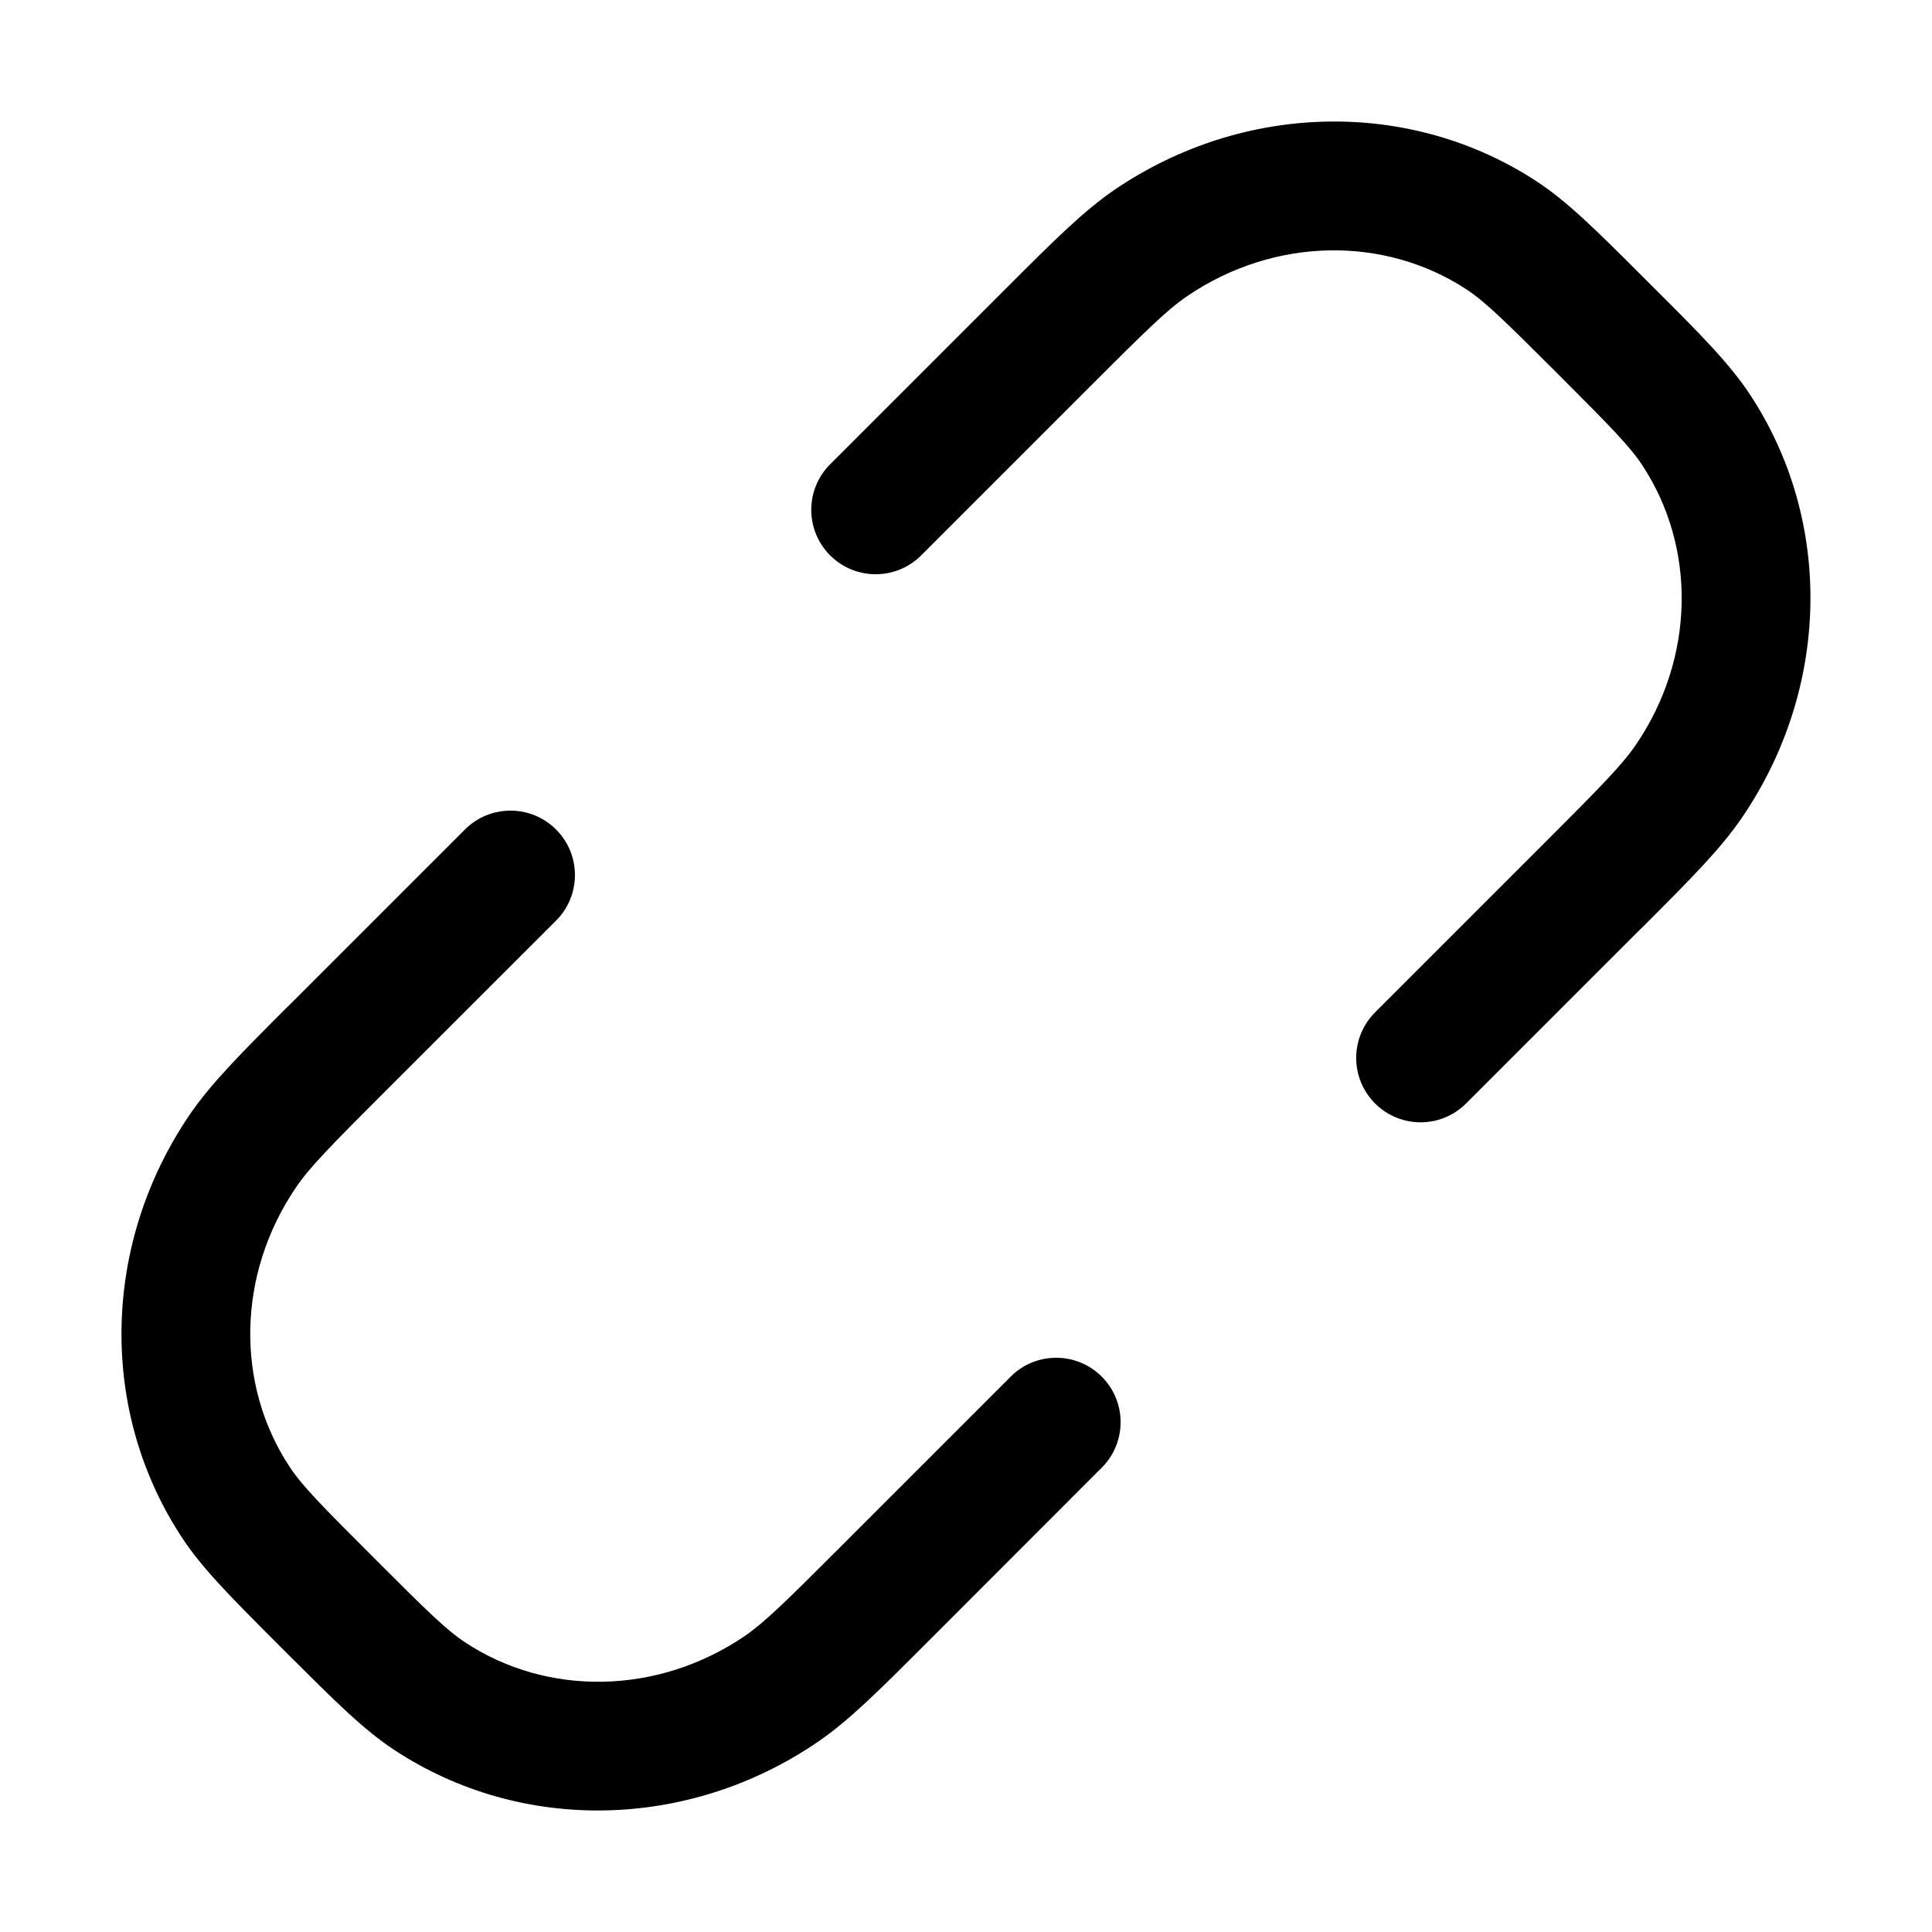
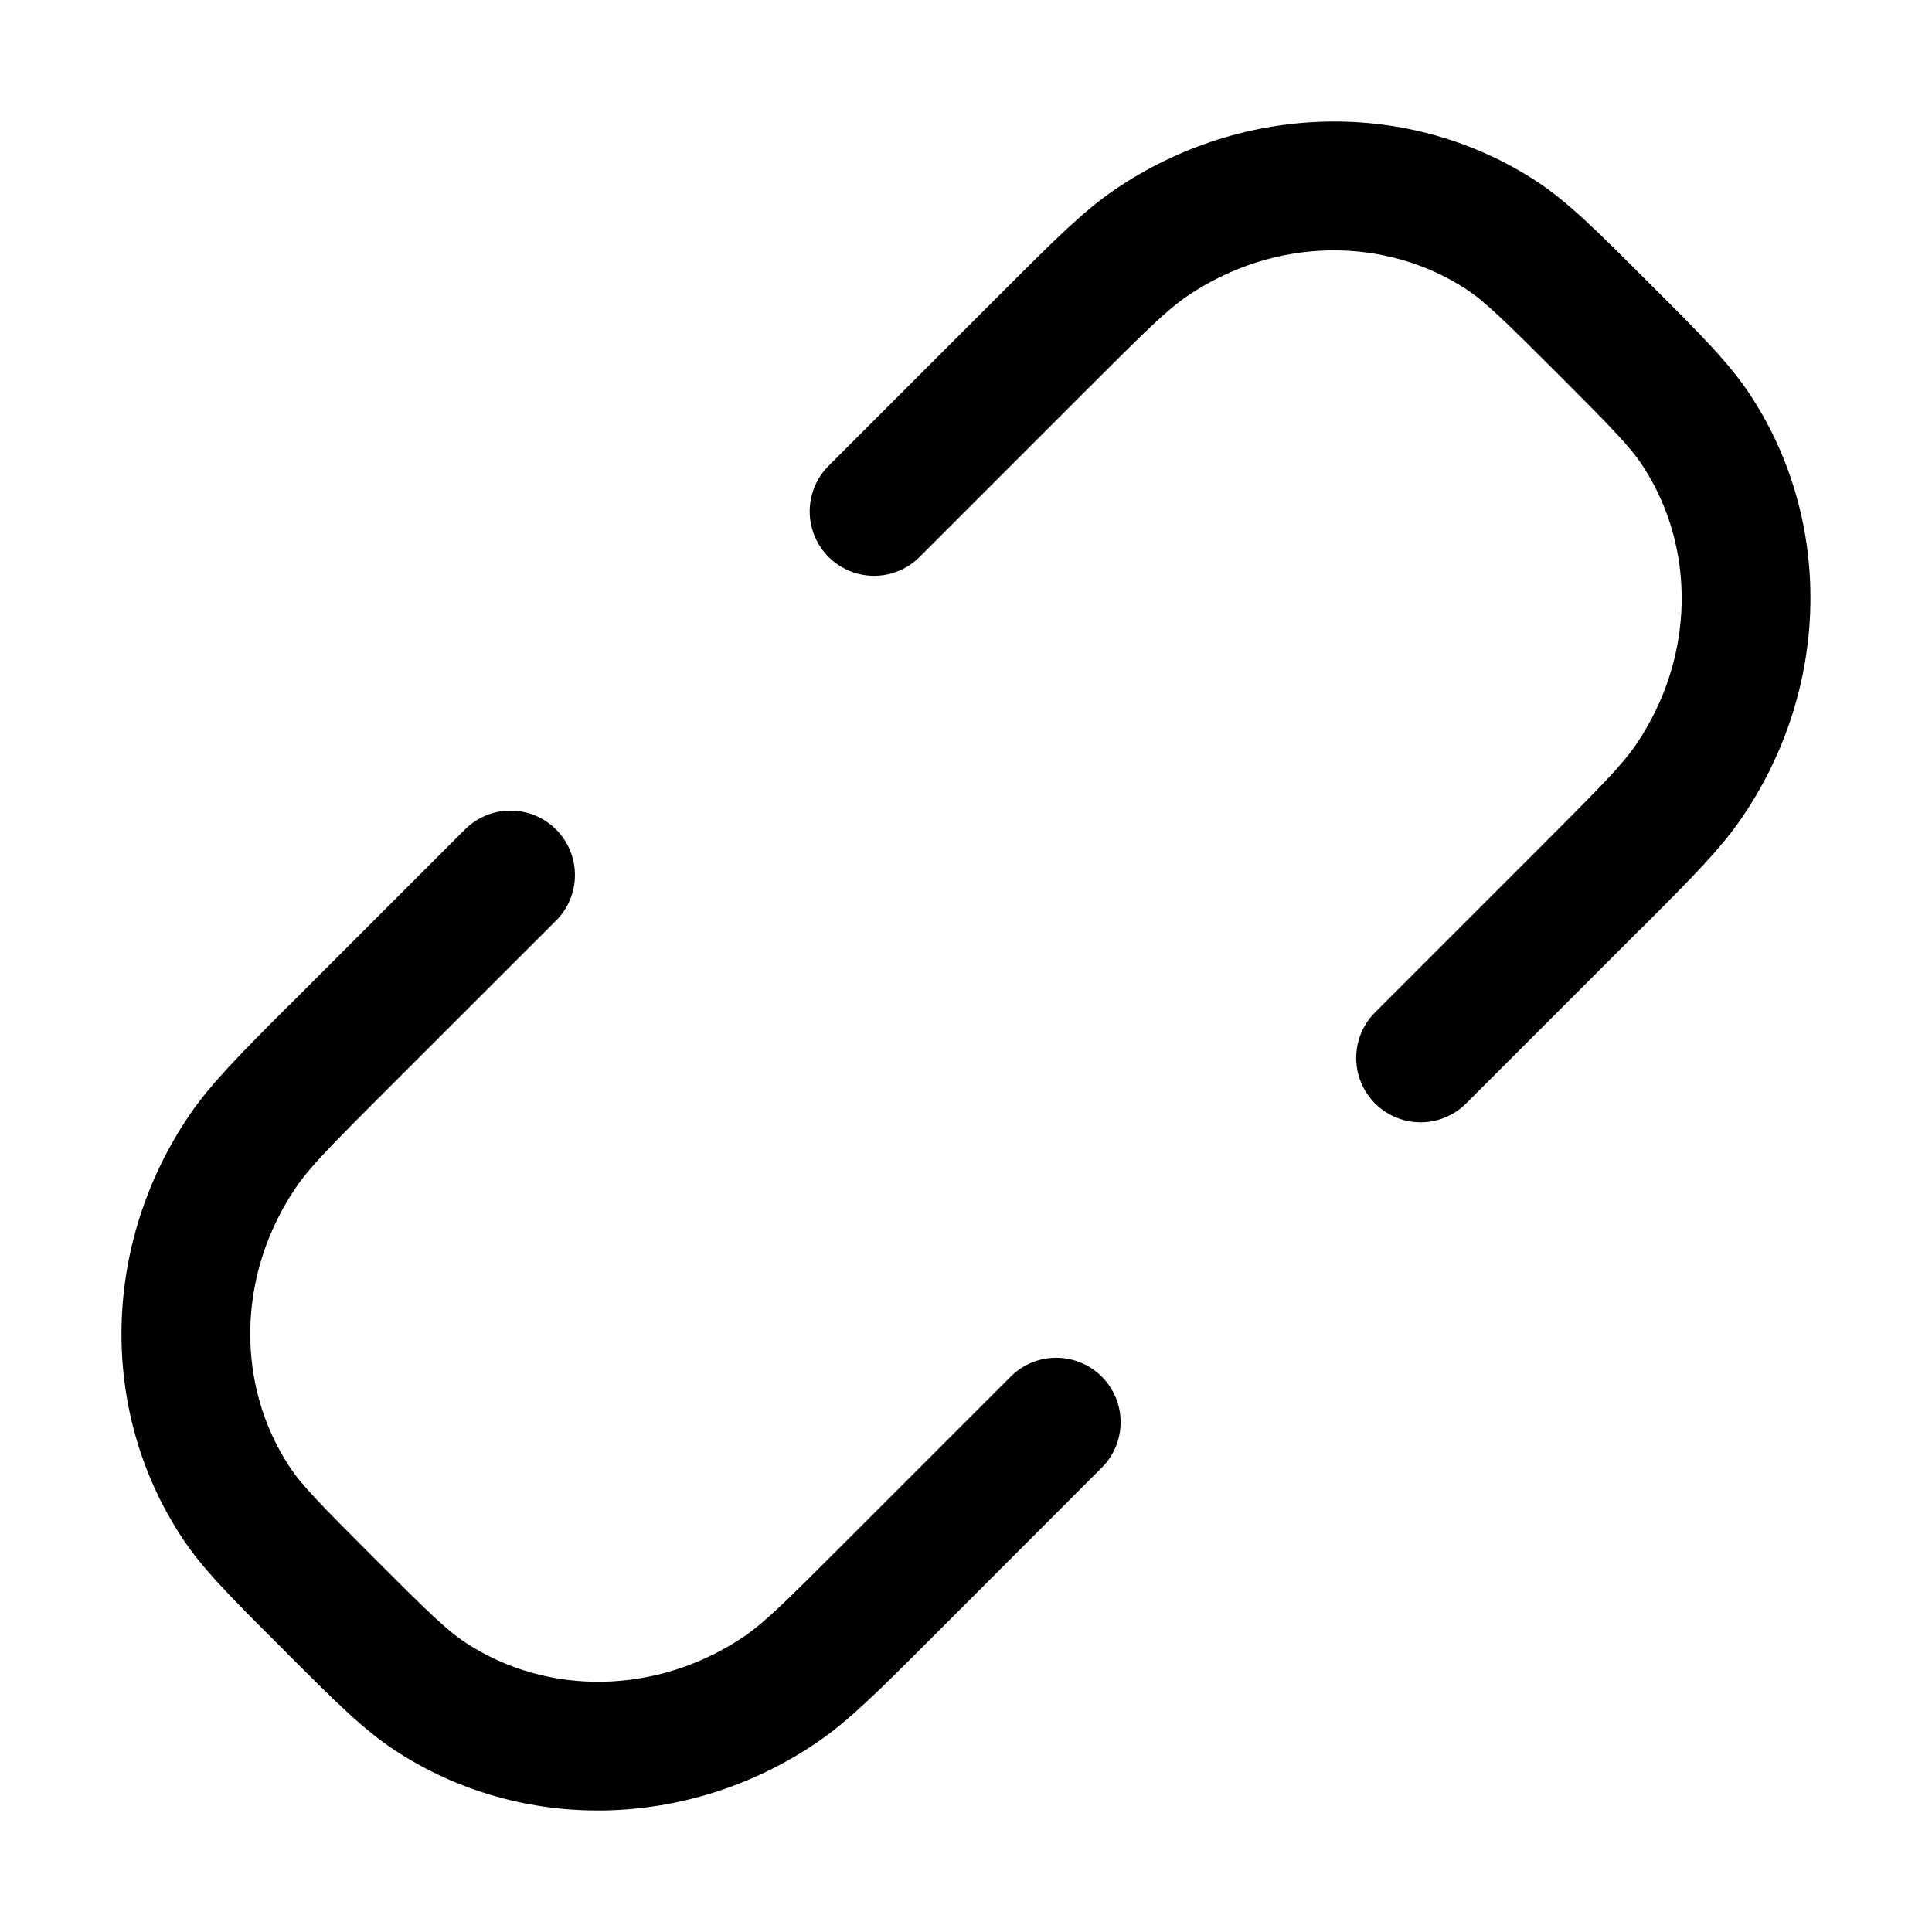
<svg xmlns="http://www.w3.org/2000/svg" width="15" height="15" fill="none">
-   <path fill-rule="evenodd" clip-rule="evenodd" d="M2.242 7.808l.043-.043L3.61 6.44a.5.5 0 01.707.708L2.992 8.472c-.427.427-.59.593-.694.747-.46.677-.469 1.532-.051 2.167.094.144.245.299.657.71.411.412.566.563.71.657.635.418 1.49.409 2.167-.05.154-.106.32-.268.746-.695l1.326-1.326a.5.5 0 01.707.707l-1.325 1.326-.043.043c-.37.37-.606.606-.85.771-.993.675-2.287.71-3.277.06-.242-.158-.473-.39-.824-.74a61.362 61.362 0 00-.09-.09c-.35-.351-.582-.582-.74-.824-.65-.99-.616-2.284.06-3.278.165-.243.401-.48.77-.849zm6.977-5.51c-.155.105-.32.267-.747.694L7.146 4.318a.5.5 0 01-.707-.707l1.326-1.326.043-.043c.37-.37.606-.606.849-.771.994-.675 2.288-.71 3.278-.06.241.159.472.39.823.741a61.764 61.764 0 01.09.09c.351.35.582.582.74.823.651.99.616 2.284-.06 3.278-.164.243-.4.48-.77.85l-.043.042-1.326 1.326a.5.5 0 11-.707-.707l1.326-1.326c.427-.427.589-.593.694-.747.46-.676.468-1.531.05-2.167-.094-.144-.244-.298-.656-.71-.412-.412-.566-.562-.71-.657-.636-.417-1.49-.408-2.167.051z" fill="currentColor" />
+   <path fill-rule="evenodd" clip-rule="evenodd" d="M2.242 7.808l.043-.043L3.61 6.44a.5.5 0 11.707.708L2.992 8.472c-.427.427-.59.593-.694.747-.46.677-.469 1.532-.051 2.167.094.144.245.298.657.71.411.412.566.563.71.657.635.418 1.49.409 2.167-.05.154-.106.32-.268.746-.695l1.326-1.326a.5.5 0 01.707.707l-1.325 1.326-.043.043c-.37.37-.606.606-.85.771-.993.675-2.287.71-3.277.06-.242-.158-.473-.39-.824-.74l-.045-.046-.044-.044c-.352-.351-.583-.582-.741-.824-.65-.99-.616-2.284.06-3.278.165-.243.401-.48.77-.849zm6.977-5.51c-.155.105-.32.267-.747.694L7.146 4.318a.5.5 0 11-.707-.707l1.326-1.326.043-.043c.37-.37.606-.606.849-.771.994-.675 2.288-.71 3.278-.06.241.159.472.39.823.741a91.54 91.54 0 01.09.09c.351.35.582.582.74.823.651.99.616 2.284-.06 3.278-.164.243-.4.48-.77.85l-.043.042-1.326 1.326a.5.5 0 11-.707-.707l1.326-1.326c.427-.427.589-.593.694-.747.46-.676.468-1.531.05-2.167-.094-.144-.244-.298-.656-.71-.412-.412-.566-.562-.71-.657-.636-.417-1.49-.408-2.167.051z" fill="currentColor" />
</svg>
